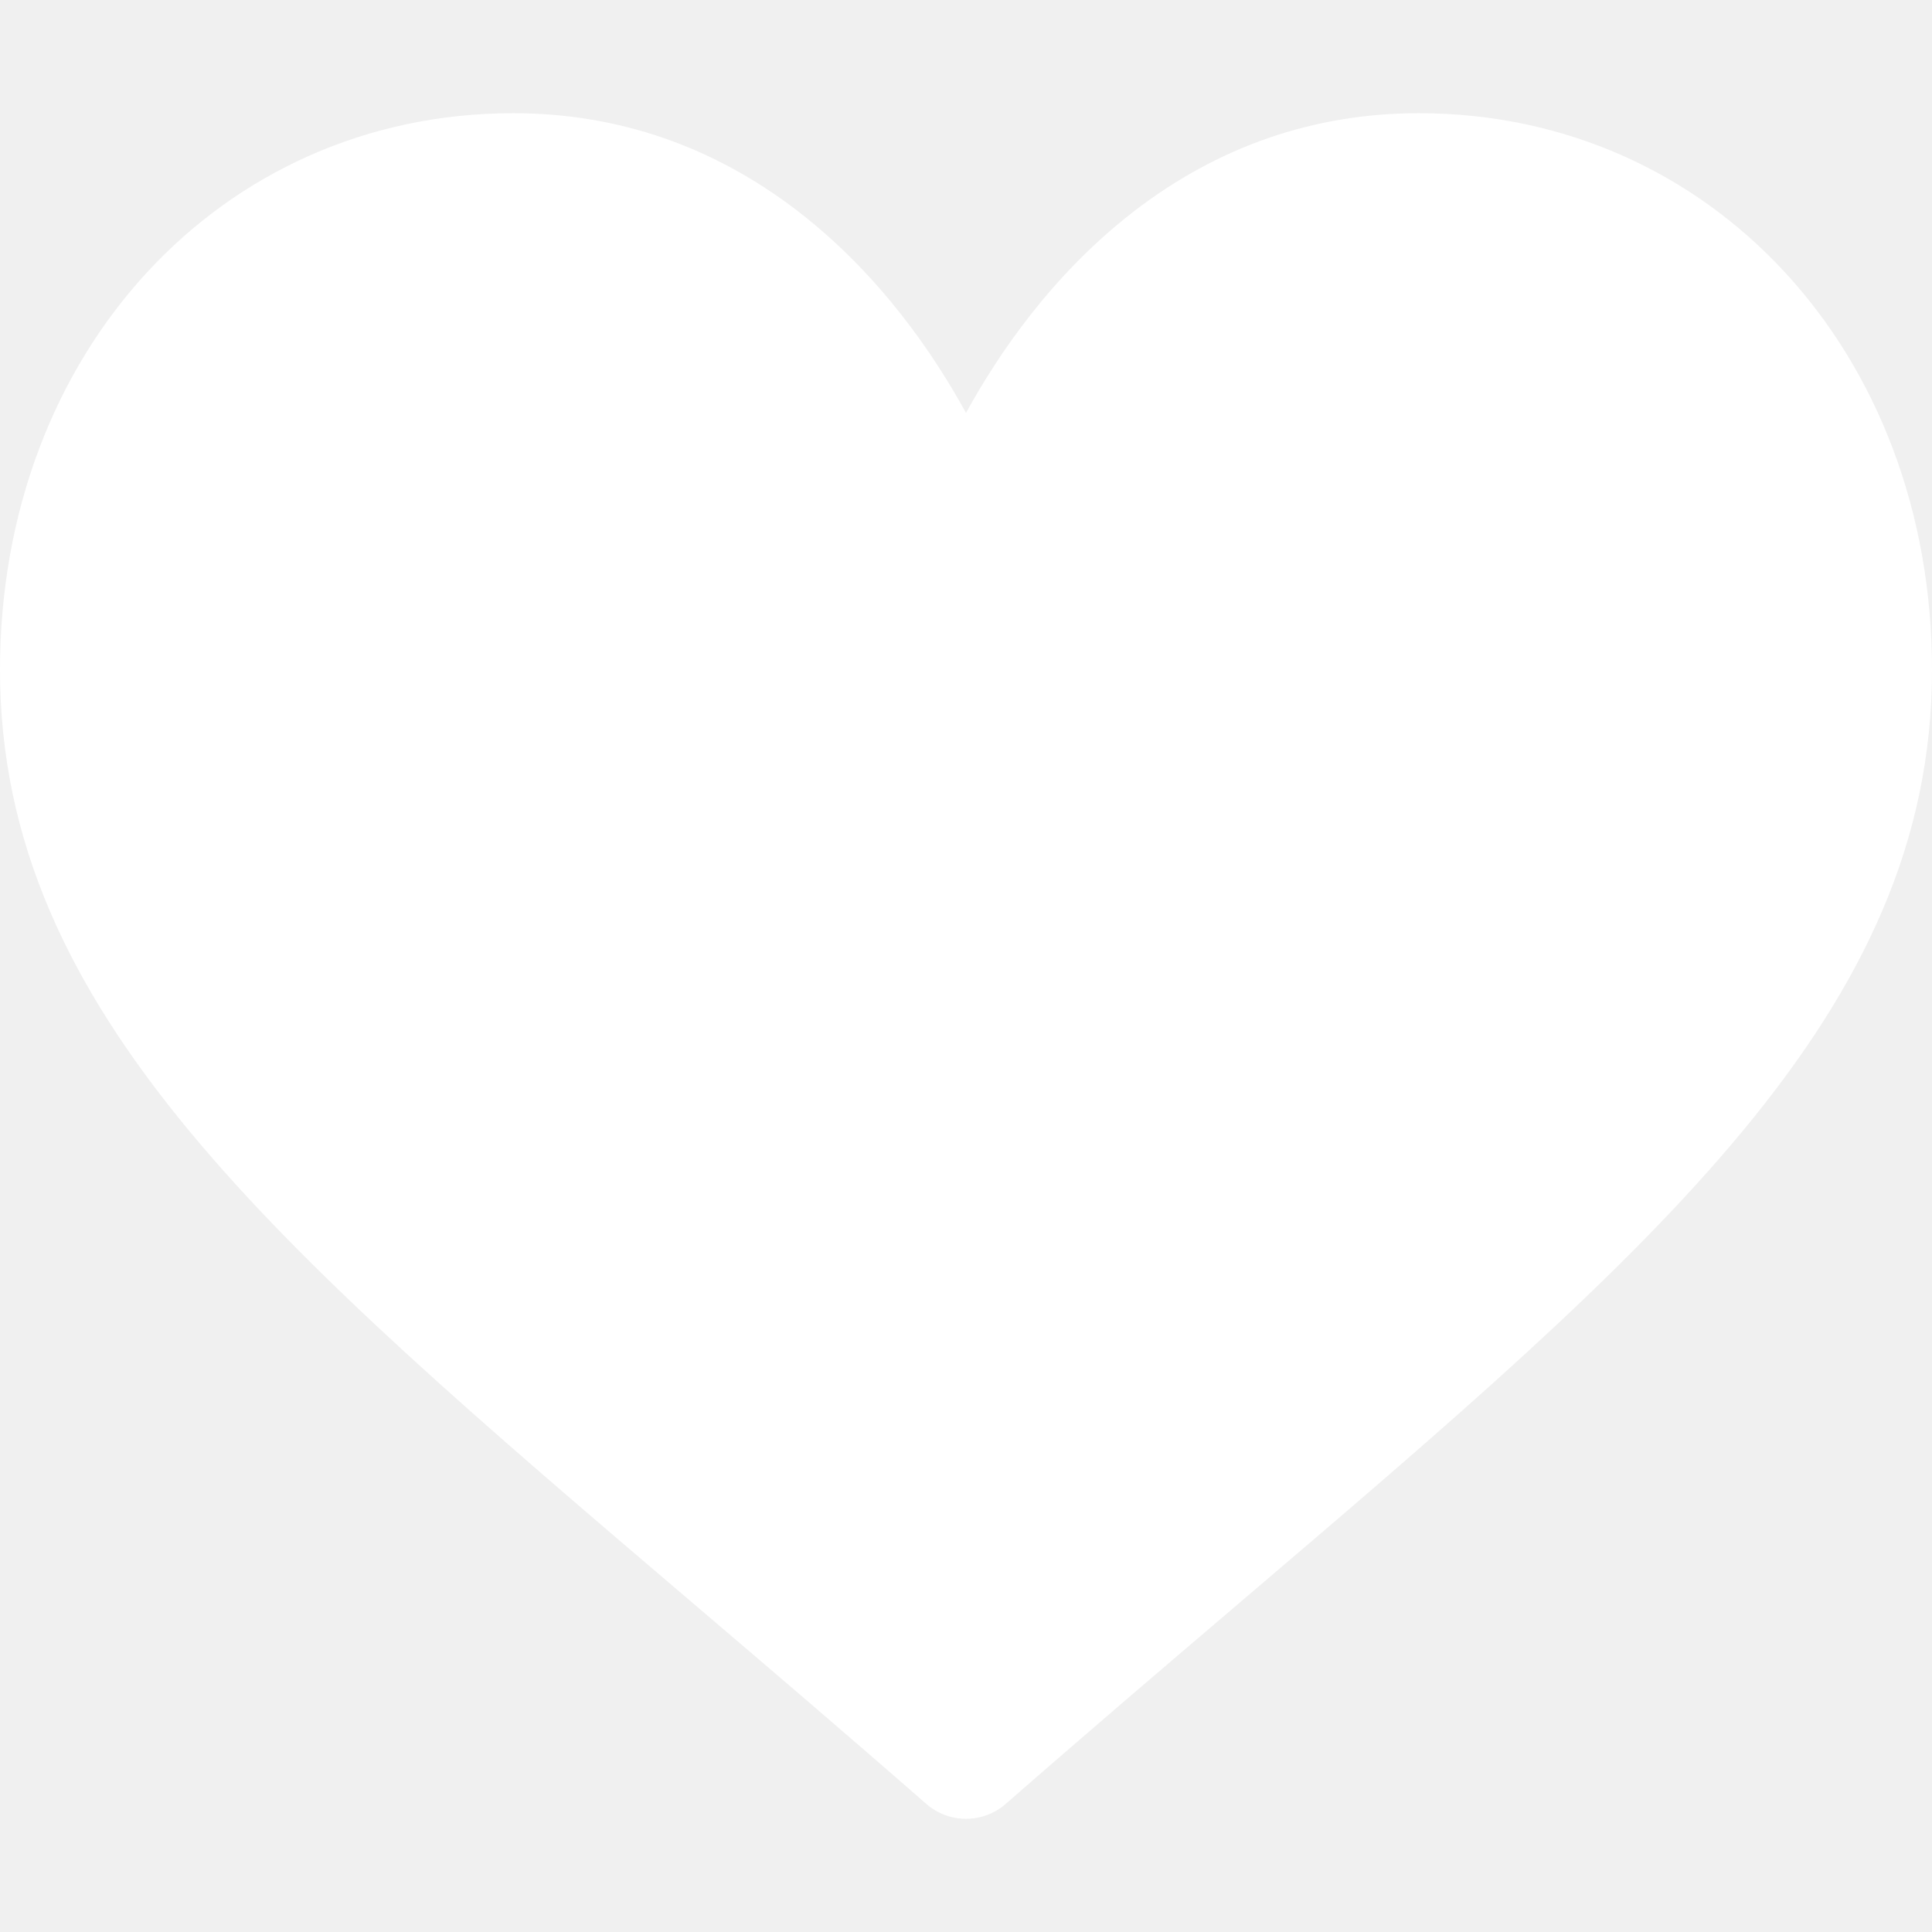
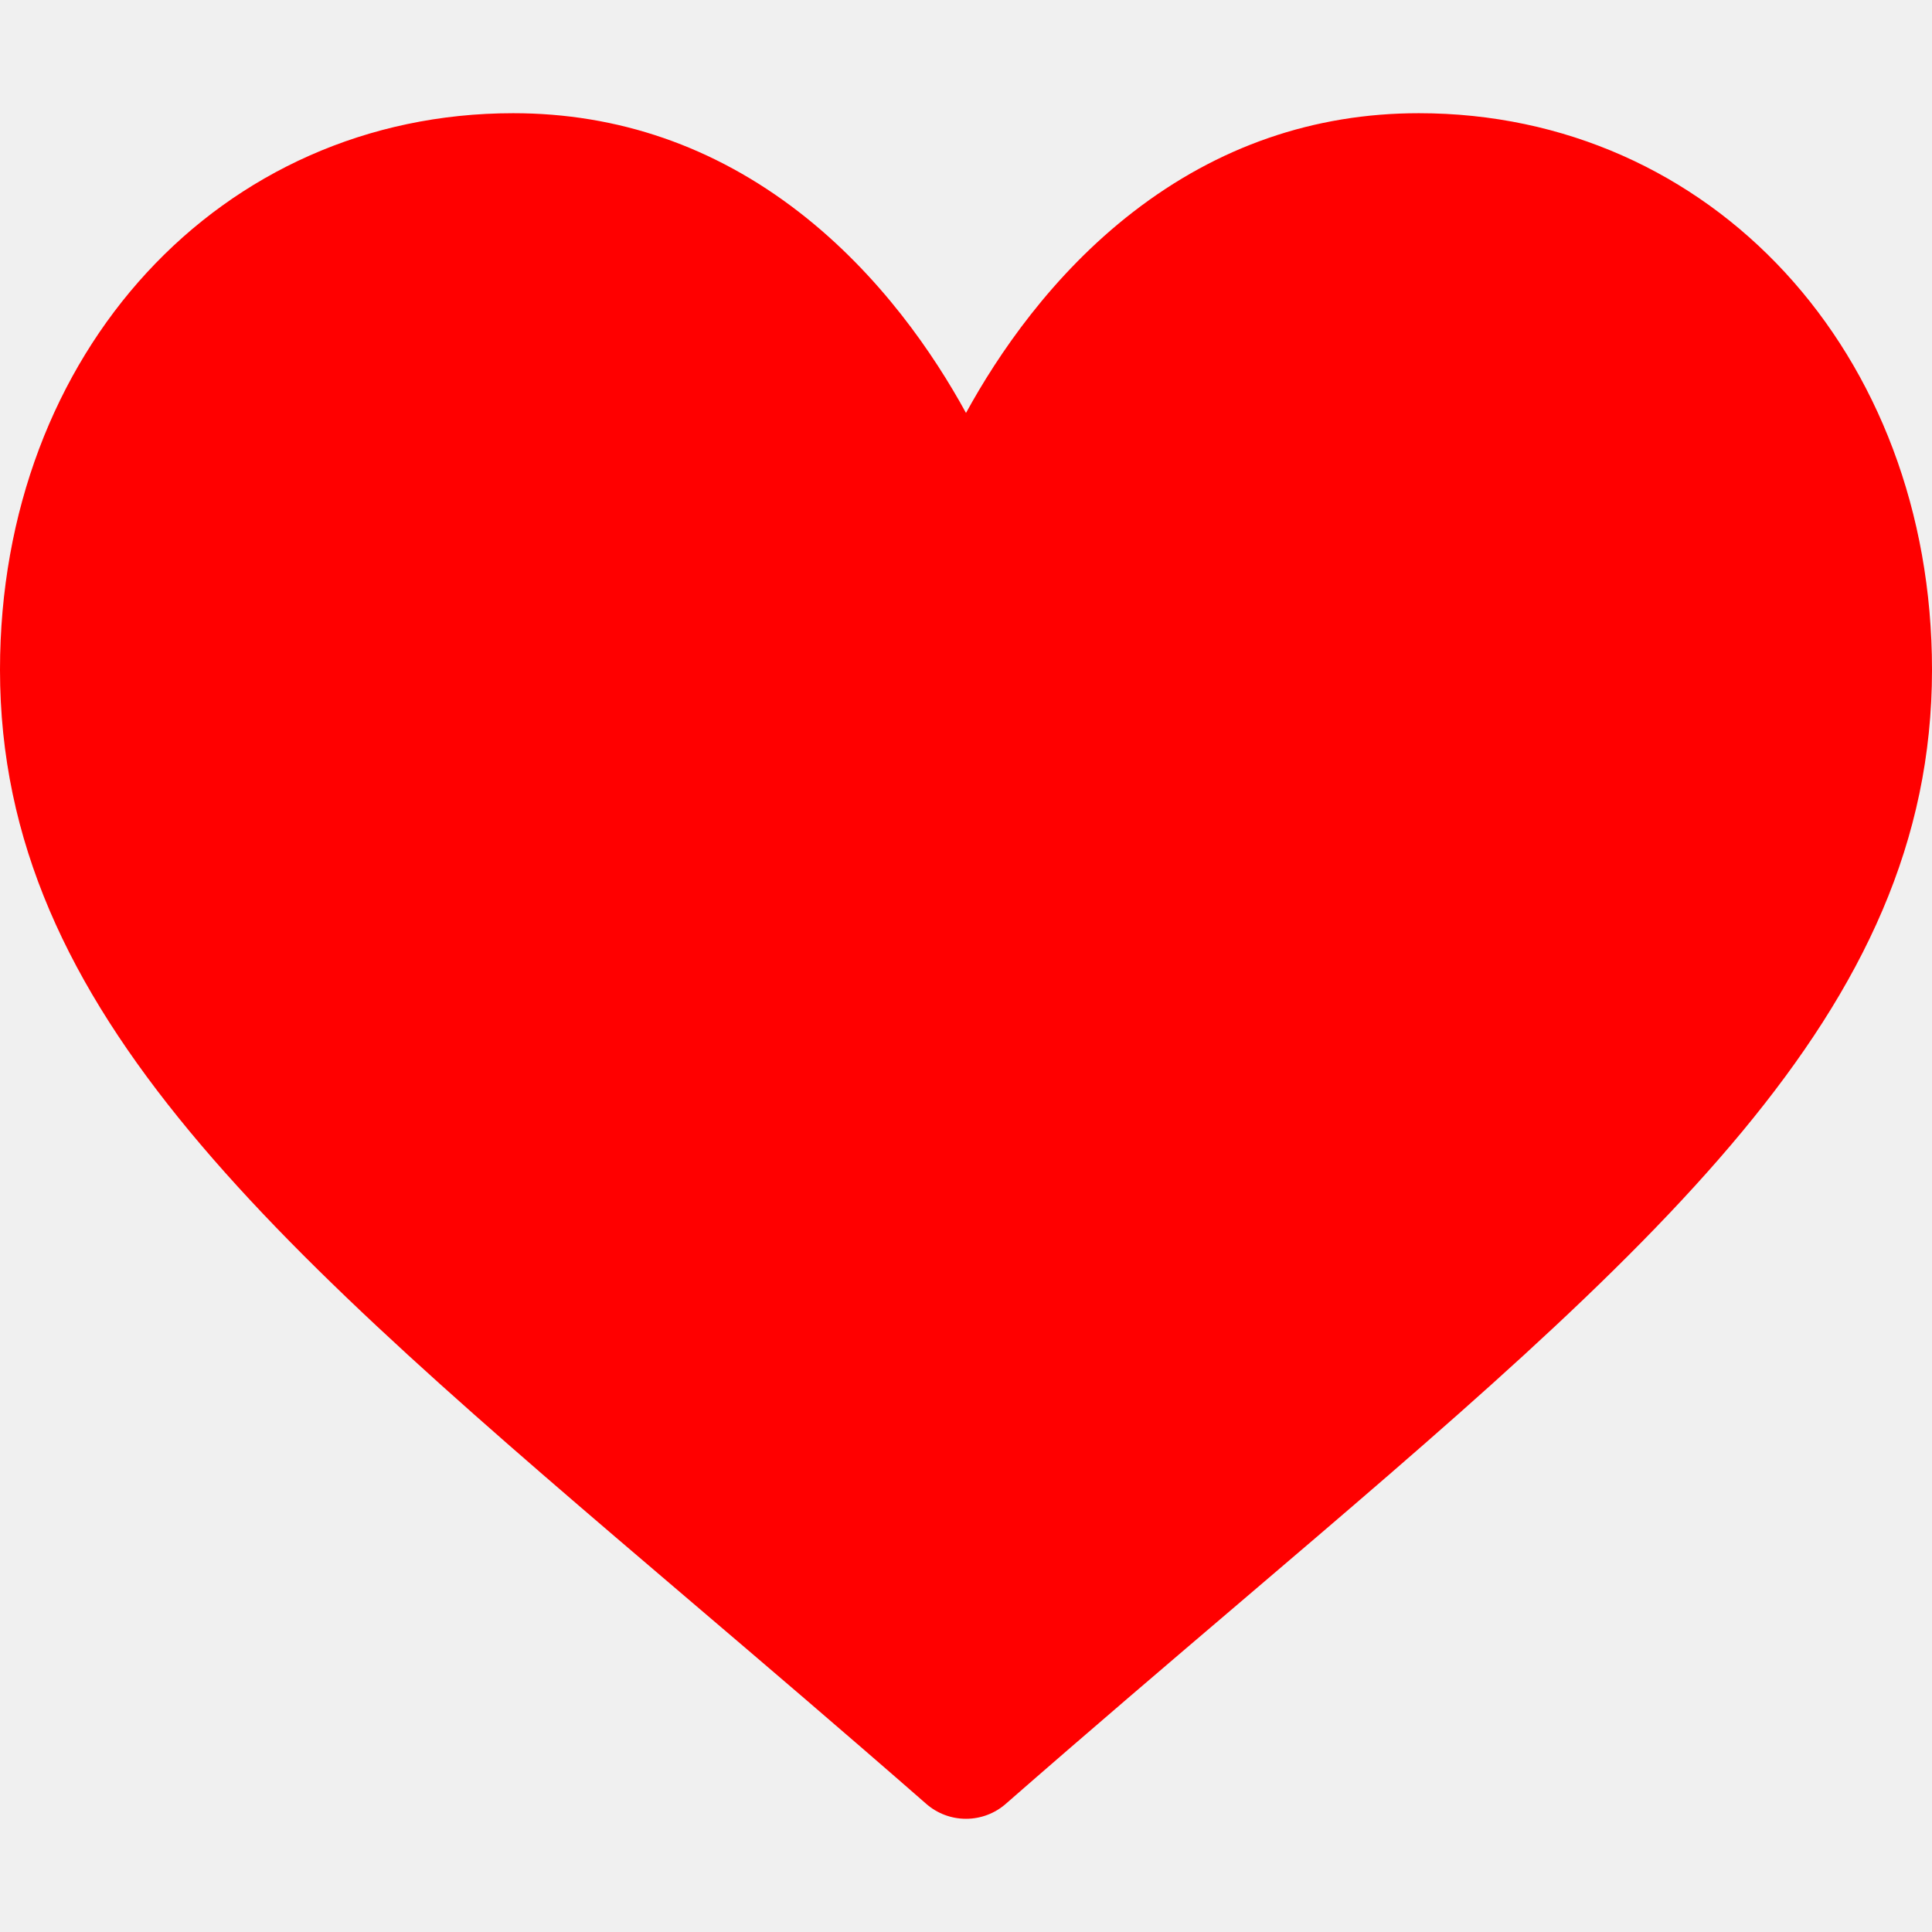
<svg xmlns="http://www.w3.org/2000/svg" version="1.1" id="Capa_1" x="0px" y="0px" viewBox="0 0 512 512" style="enable-background:new 0 0 512 512;" xml:space="preserve">
  <g>
    <g>
-       <path d="M376,30c-27.783,0-53.255,8.804-75.707,26.168c-21.525,16.647-35.856,37.85-44.293,53.268    c-8.437-15.419-22.768-36.621-44.293-53.268C189.255,38.804,163.783,30,136,30C58.468,30,0,93.417,0,177.514    c0,90.854,72.943,153.015,183.369,247.118c18.752,15.981,40.007,34.095,62.099,53.414C248.38,480.596,252.12,482,256,482    s7.62-1.404,10.532-3.953c22.094-19.322,43.348-37.435,62.111-53.425C439.057,330.529,512,268.368,512,177.514    C512,93.417,453.532,30,376,30z" fill="#FFFFFF" />
+       <path d="M376,30c-27.783,0-53.255,8.804-75.707,26.168c-21.525,16.647-35.856,37.85-44.293,53.268    c-8.437-15.419-22.768-36.621-44.293-53.268C189.255,38.804,163.783,30,136,30C58.468,30,0,93.417,0,177.514    c0,90.854,72.943,153.015,183.369,247.118c18.752,15.981,40.007,34.095,62.099,53.414C248.38,480.596,252.12,482,256,482    s7.62-1.404,10.532-3.953c22.094-19.322,43.348-37.435,62.111-53.425C439.057,330.529,512,268.368,512,177.514    C512,93.417,453.532,30,376,30z" fill="#FF0000" />
    </g>
  </g>
  <g>
</g>
  <g>
</g>
  <g>
</g>
  <g>
</g>
  <g>
</g>
  <g>
</g>
  <g>
</g>
  <g>
</g>
  <g>
</g>
  <g>
</g>
  <g>
</g>
  <g>
</g>
  <g>
</g>
  <g>
</g>
  <g>
</g>
</svg>
